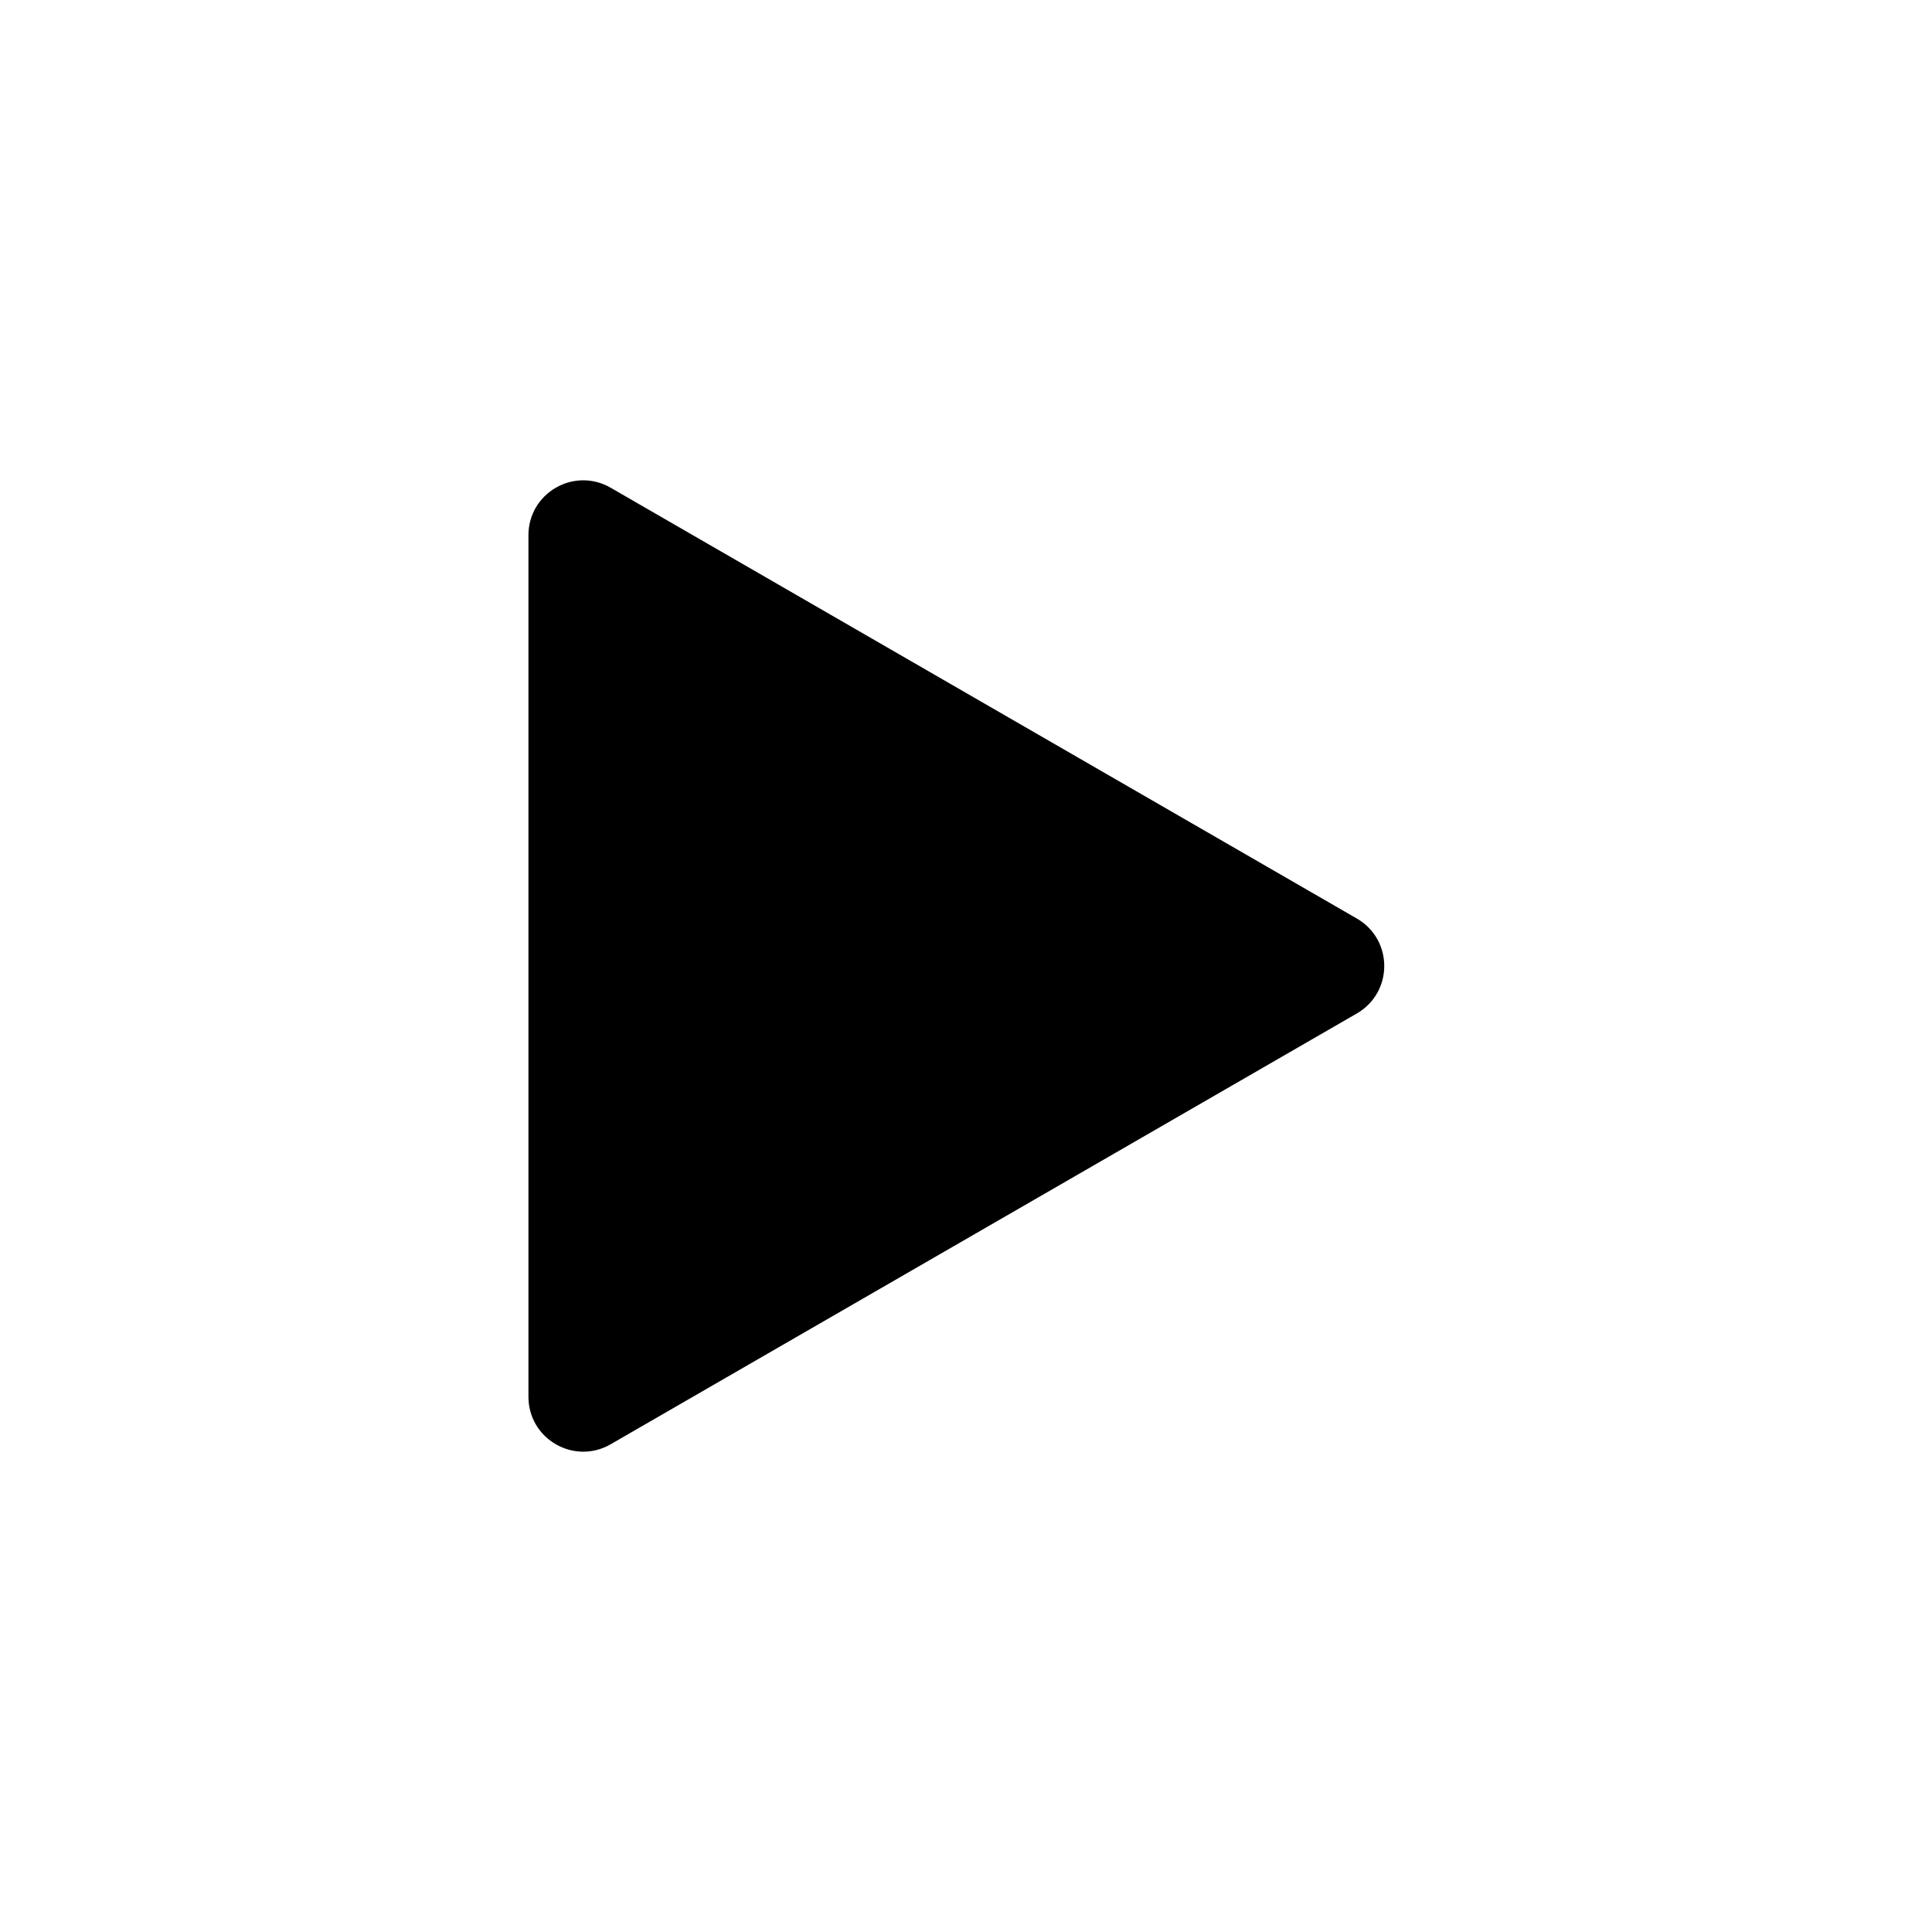
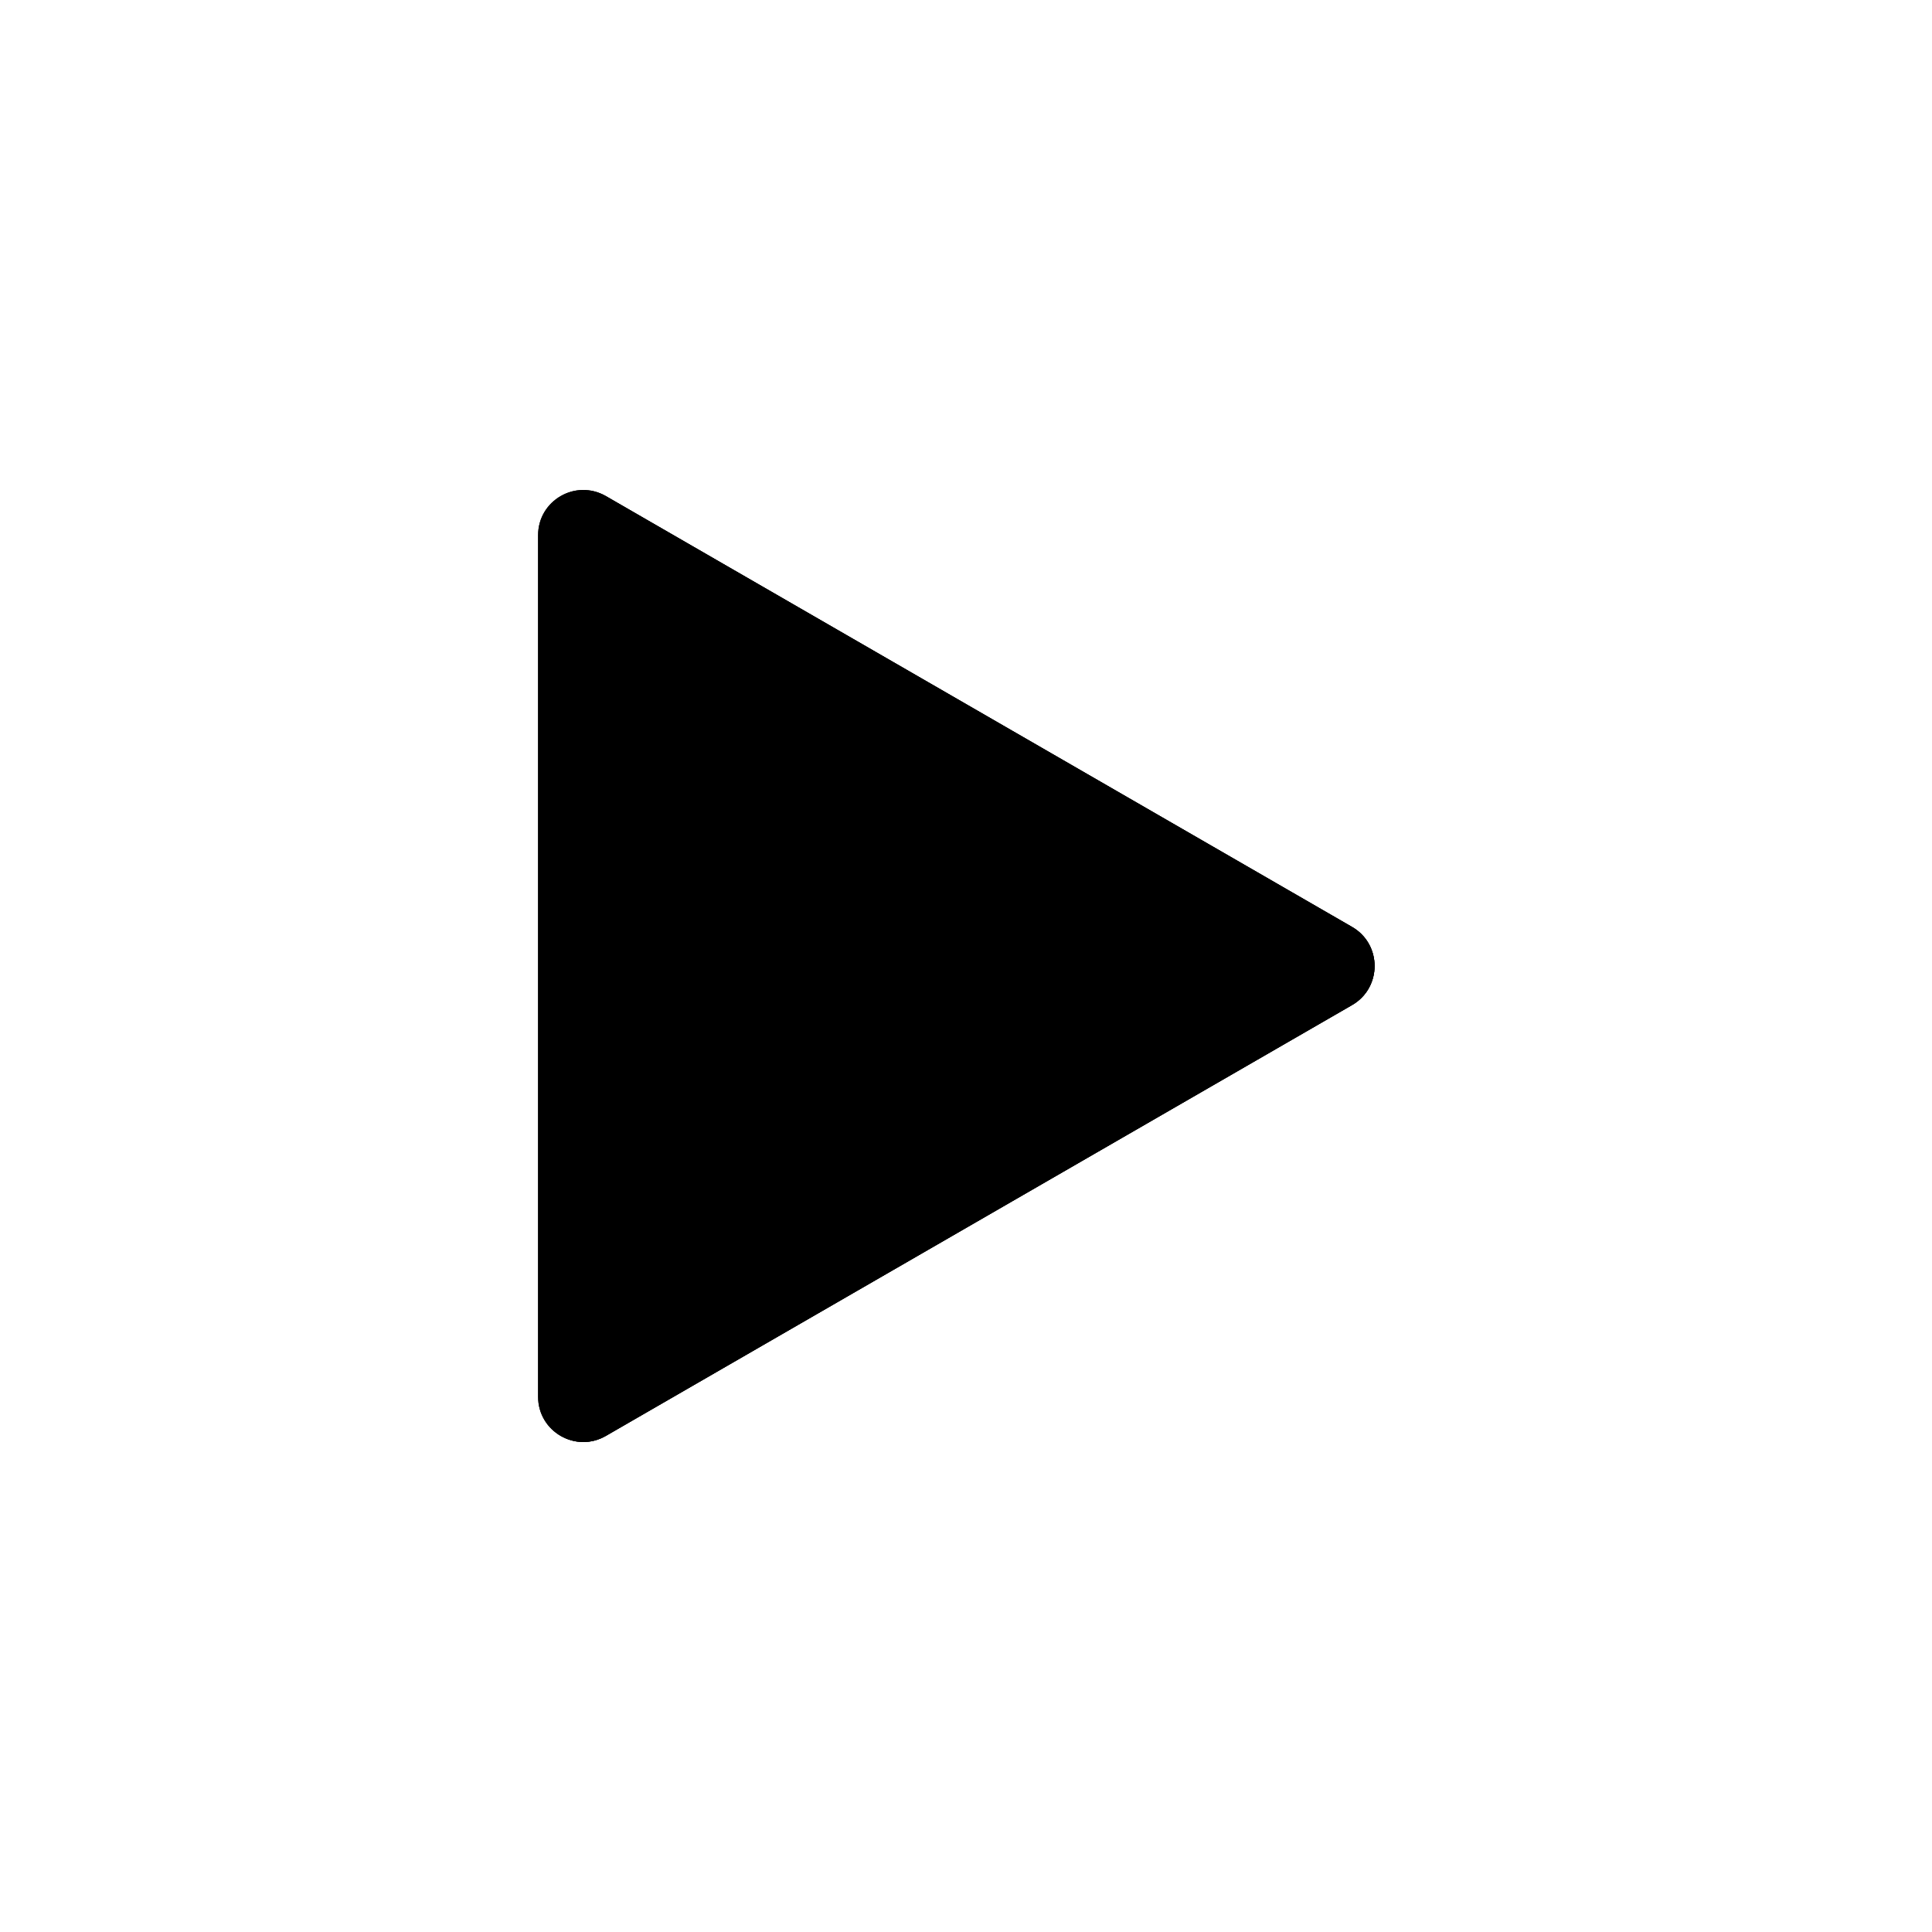
- <svg xmlns="http://www.w3.org/2000/svg" xml:space="preserve" width="current" height="current" fill="currentColor" style="enable-background:new 0 0 100 100" viewBox="0 0 100 100">
+ <svg xmlns="http://www.w3.org/2000/svg" width="current" height="current" fill="currentColor" viewBox="0 0 100 100">
  <path d="m31.356 25.677 38.625 22.3c1.557.899 1.557 3.147 0 4.046l-38.625 22.3c-1.557.899-3.504-.225-3.504-2.023V27.7c0-1.798 1.946-2.922 3.504-2.023z" />
  <path d="m69.981 47.977-38.625-22.3a2.343 2.343 0 0 0-.716-.259l37.341 21.559c1.557.899 1.557 3.147 0 4.046l-38.625 22.3a2.296 2.296 0 0 1-1.078.301c.656.938 1.961 1.343 3.078.699l38.625-22.3c1.557-.899 1.557-3.147 0-4.046z" />
-   <path d="m31.356 25.677 38.625 22.3c1.557.899 1.557 3.147 0 4.046l-38.625 22.3c-1.557.899-3.504-.225-3.504-2.023V27.7c0-1.798 1.946-2.922 3.504-2.023z" style="fill:none;stroke:#000;stroke-miterlimit:10" />
+   <path d="m31.356 25.677 38.625 22.3c1.557.899 1.557 3.147 0 4.046l-38.625 22.3c-1.557.899-3.504-.225-3.504-2.023V27.7c0-1.798 1.946-2.922 3.504-2.023z" />
</svg>
